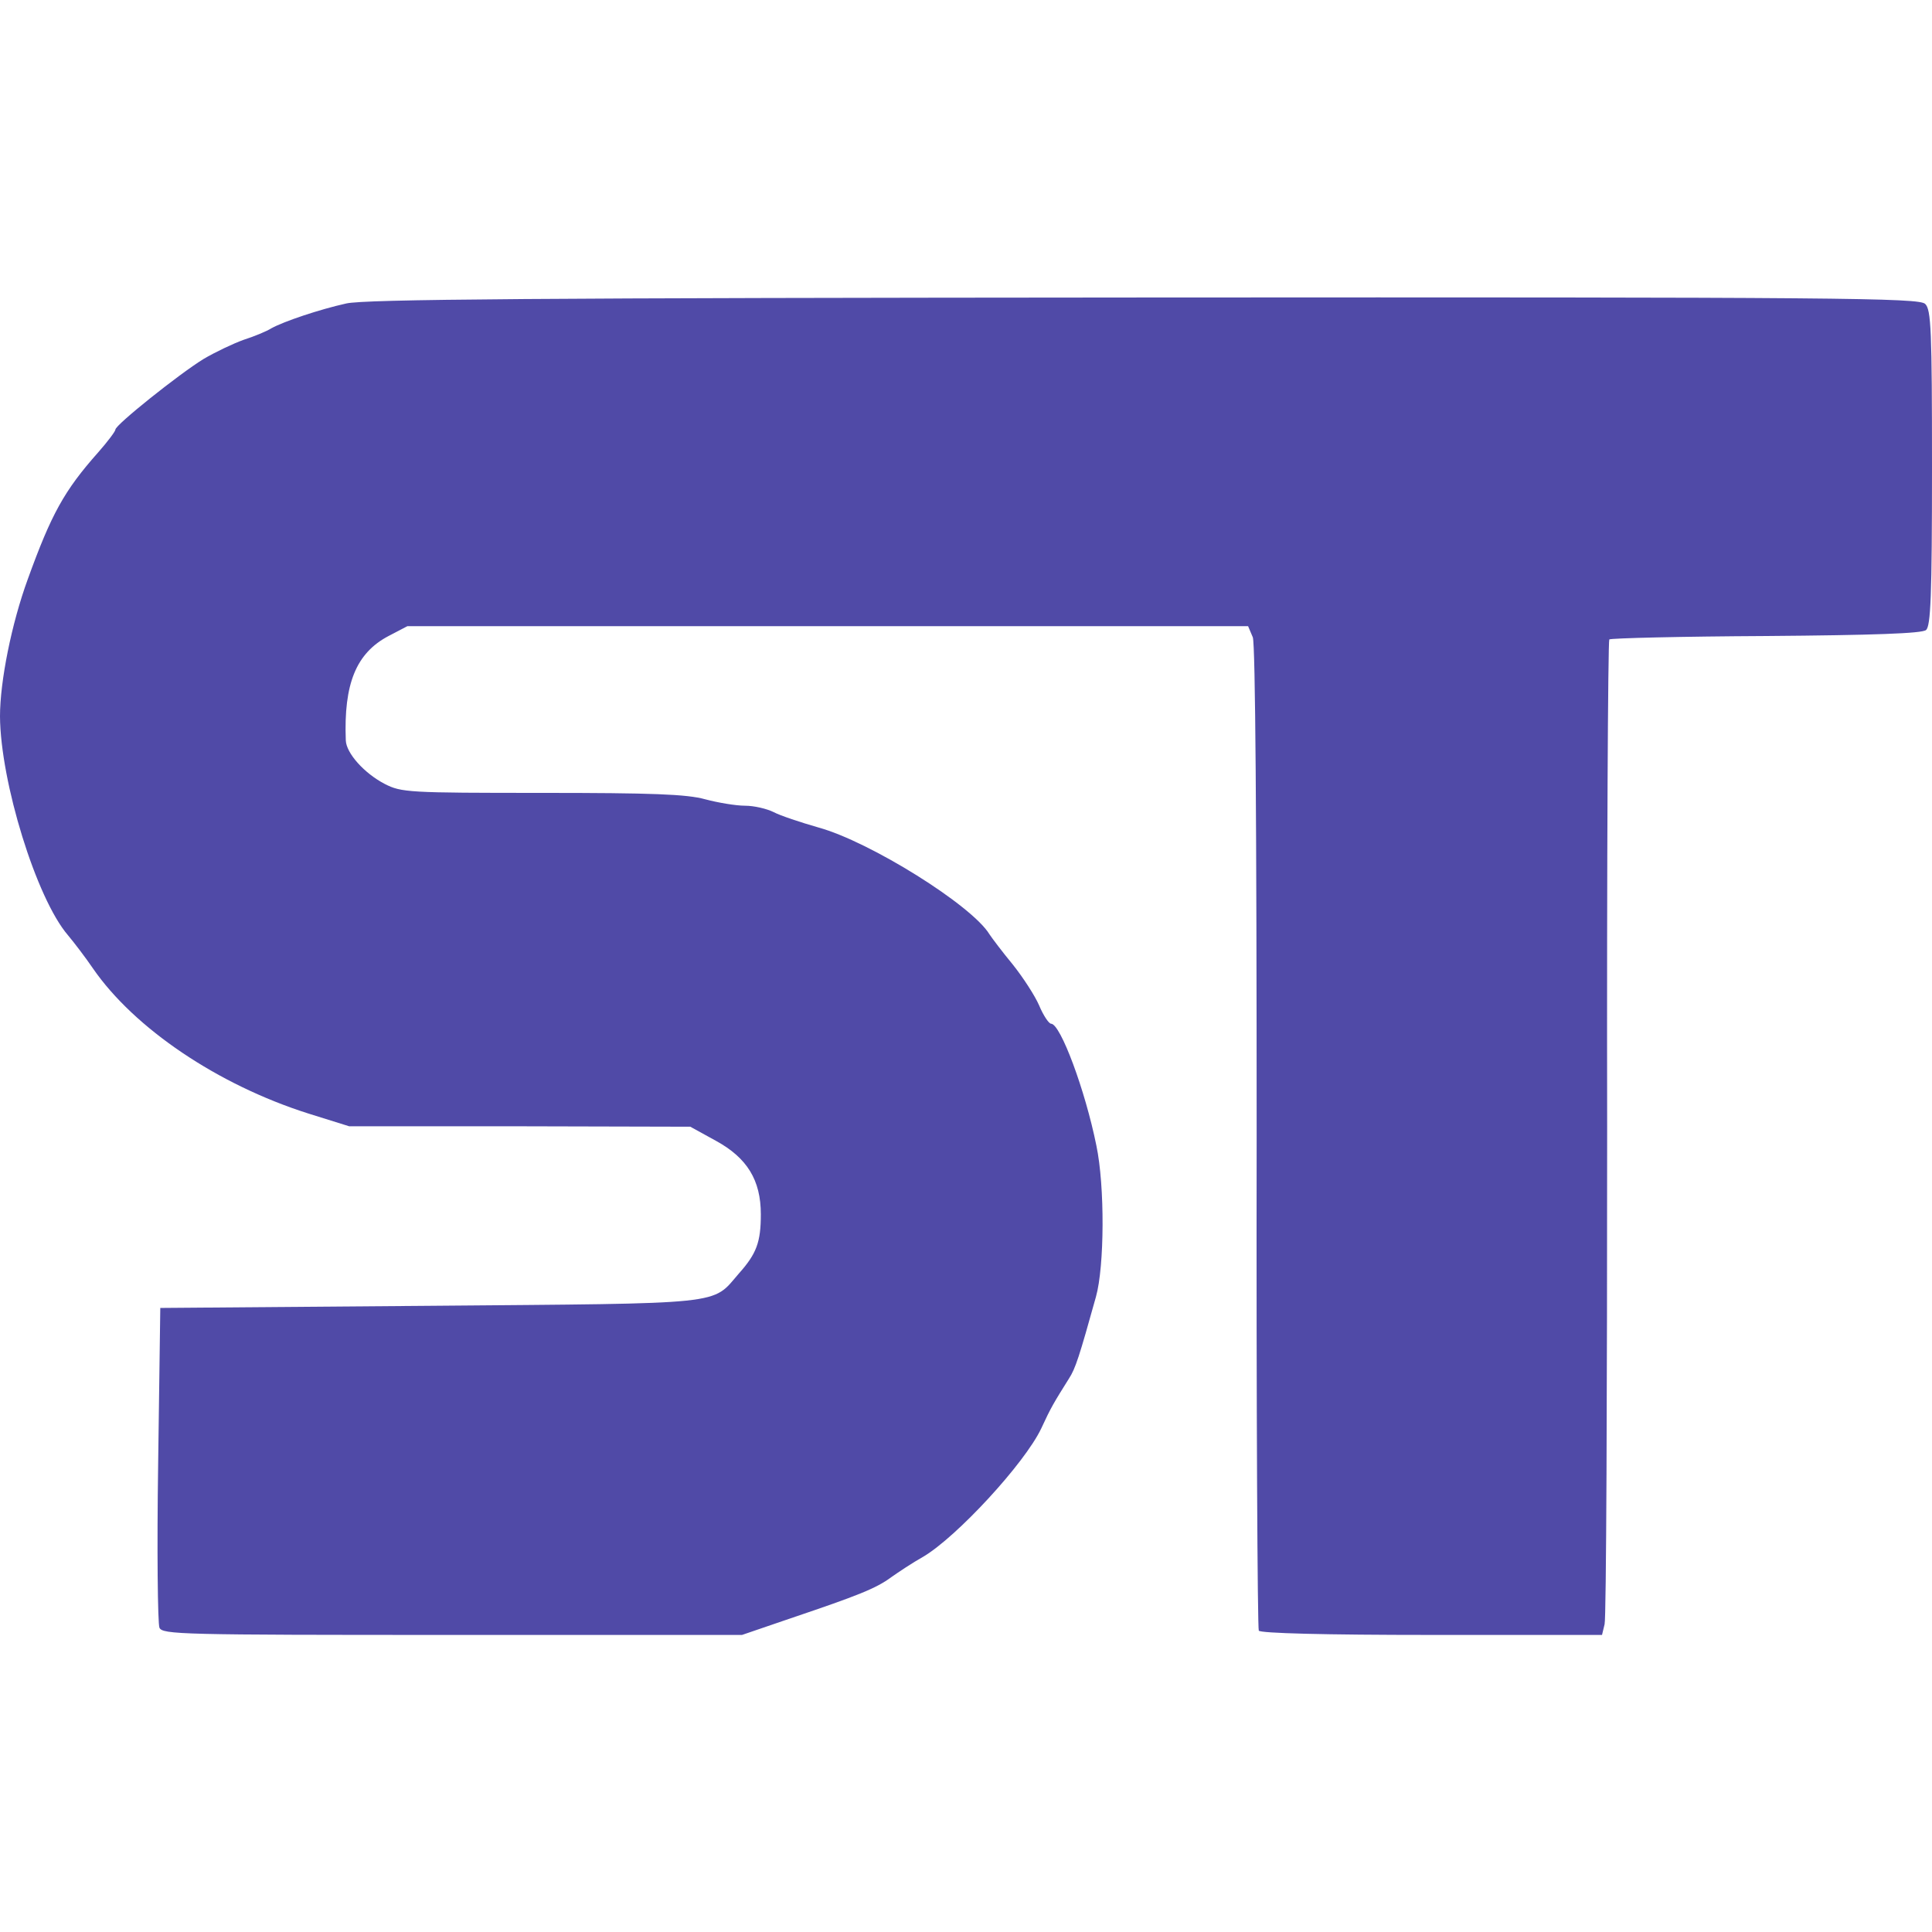
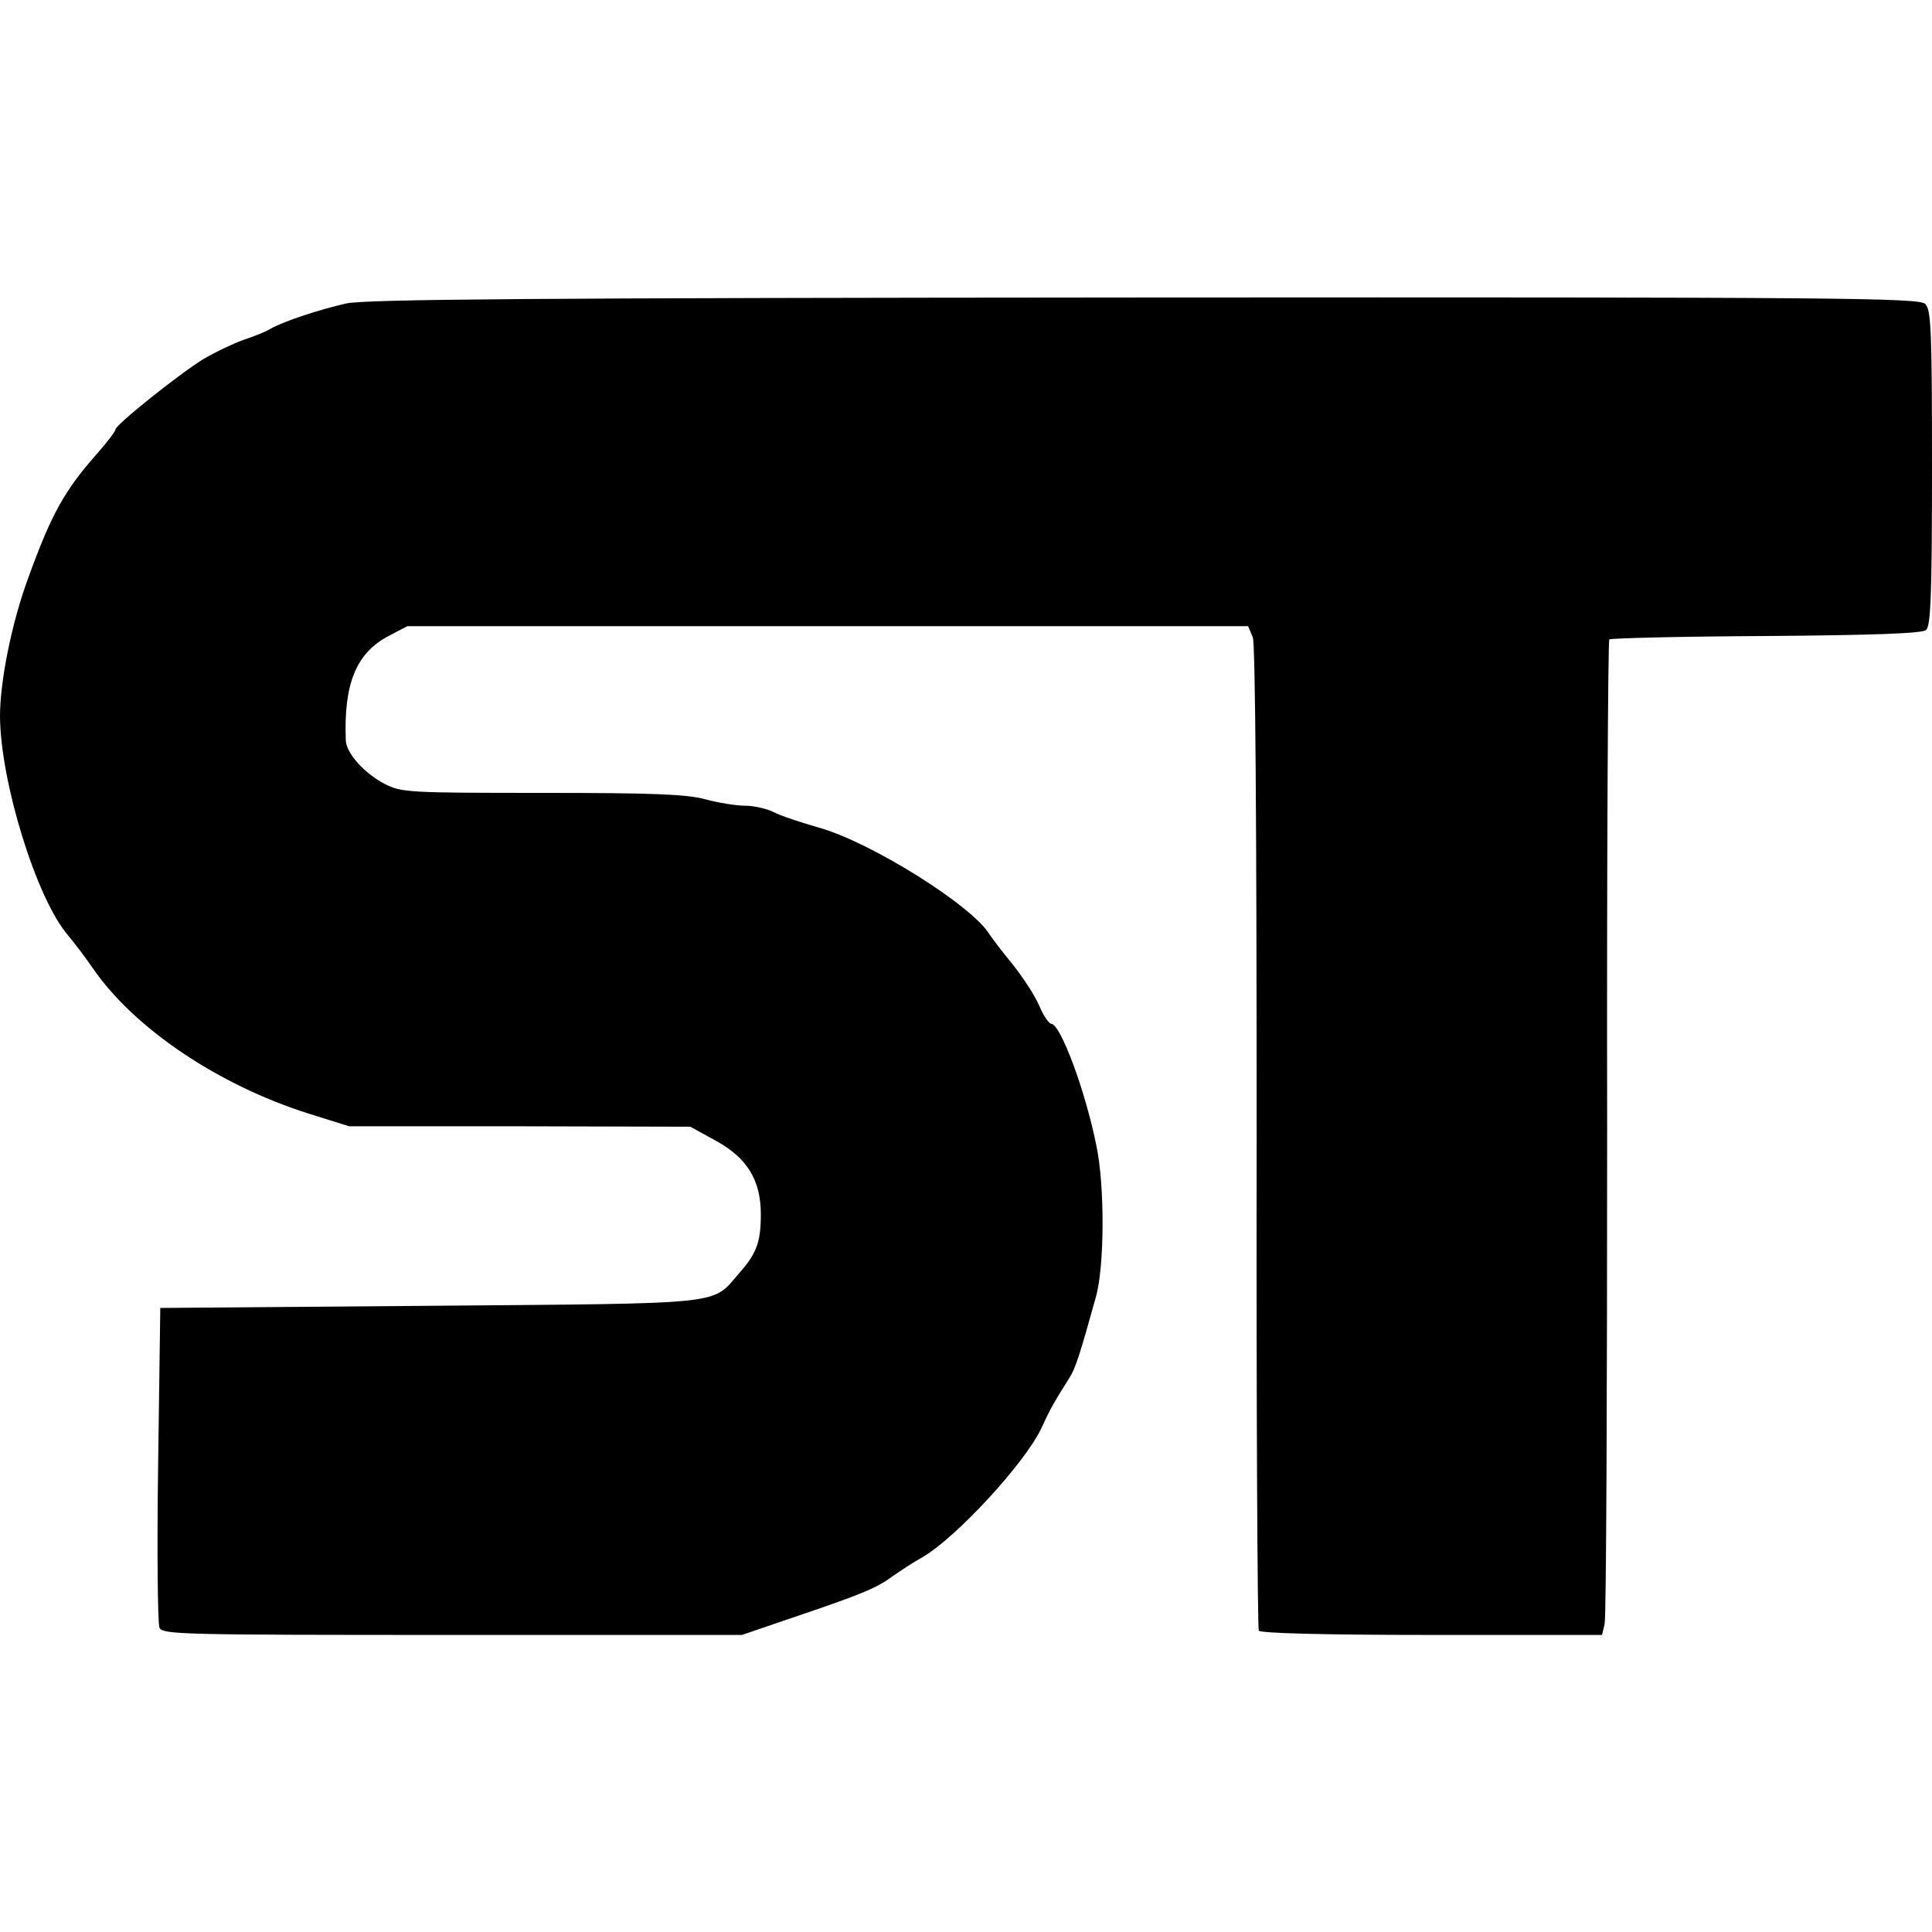
- <svg xmlns="http://www.w3.org/2000/svg" height="250" viewBox="62 143 452 313" width="250" fill="#504aa7">
+ <svg xmlns="http://www.w3.org/2000/svg" height="2500" viewBox="62 143 452 313" width="2500">
  <path d="m143 144.5c-6.3 1.4-14.6 4.2-17.5 5.8-1.1.7-4 1.9-6.5 2.7-2.5.9-6.7 2.9-9.4 4.5-5.7 3.5-20.6 15.4-20.6 16.5 0 .4-1.8 2.8-4 5.3-8 9-11 14.5-16.5 29.7-3.8 10.4-6.5 23.9-6.5 32.1.1 15.3 8.5 42.6 15.9 51.2 1.5 1.8 4.1 5.2 5.8 7.7 9.7 14.1 29.3 27.3 50.4 34l9.6 3h39.9l39.9.1 6 3.3c7.3 4 10.5 9.2 10.5 17.2 0 6.5-1 9.2-5.1 13.8-6.5 7.5-2.3 7-72.4 7.6l-63 .5-.5 36.5c-.3 20.1-.1 37.3.3 38.3.7 1.6 5 1.7 68.5 1.7h67.8l11.4-3.9c15.7-5.3 20-7 23.5-9.6 1.7-1.2 5-3.4 7.5-4.8 7.8-4.6 23.7-21.8 27.6-30 2.3-5 3-6.1 6.5-11.7 1.5-2.3 2.4-5.1 6.3-19.1 2-7.1 2.1-25.9.1-35.4-2.6-12.9-8.4-28.5-10.6-28.5-.5 0-1.8-1.9-2.8-4.3-1-2.3-3.8-6.6-6.2-9.6-2.4-2.9-4.8-6.1-5.4-7-4.1-6.8-28-21.7-40-25-4.2-1.2-9-2.8-10.5-3.6-1.6-.8-4.6-1.5-6.7-1.5s-6.3-.7-9.3-1.5c-4.3-1.2-12.5-1.5-38.2-1.5-31.3 0-32.9-.1-36.8-2.1-4.8-2.5-9-7.2-9.1-10.2-.5-13.2 2.4-20.4 10-24.4l4.4-2.3h196.7l1.1 2.6c.6 1.7.9 42.9.9 117-.1 62.9.2 114.9.5 115.4.4.6 15.2 1 40.5 1h39.8l.6-2.5c.4-1.4.6-53.6.6-116.1-.1-62.5.2-113.9.5-114.3.4-.3 16.9-.7 36.7-.8 25.2-.2 36.5-.6 37.4-1.4 1.1-.9 1.4-8 1.4-38 0-32.1-.2-37-1.6-38.3-1.4-1.4-19.3-1.6-182.7-1.5-142.2.1-182.4.4-186.7 1.4z" />
</svg>
